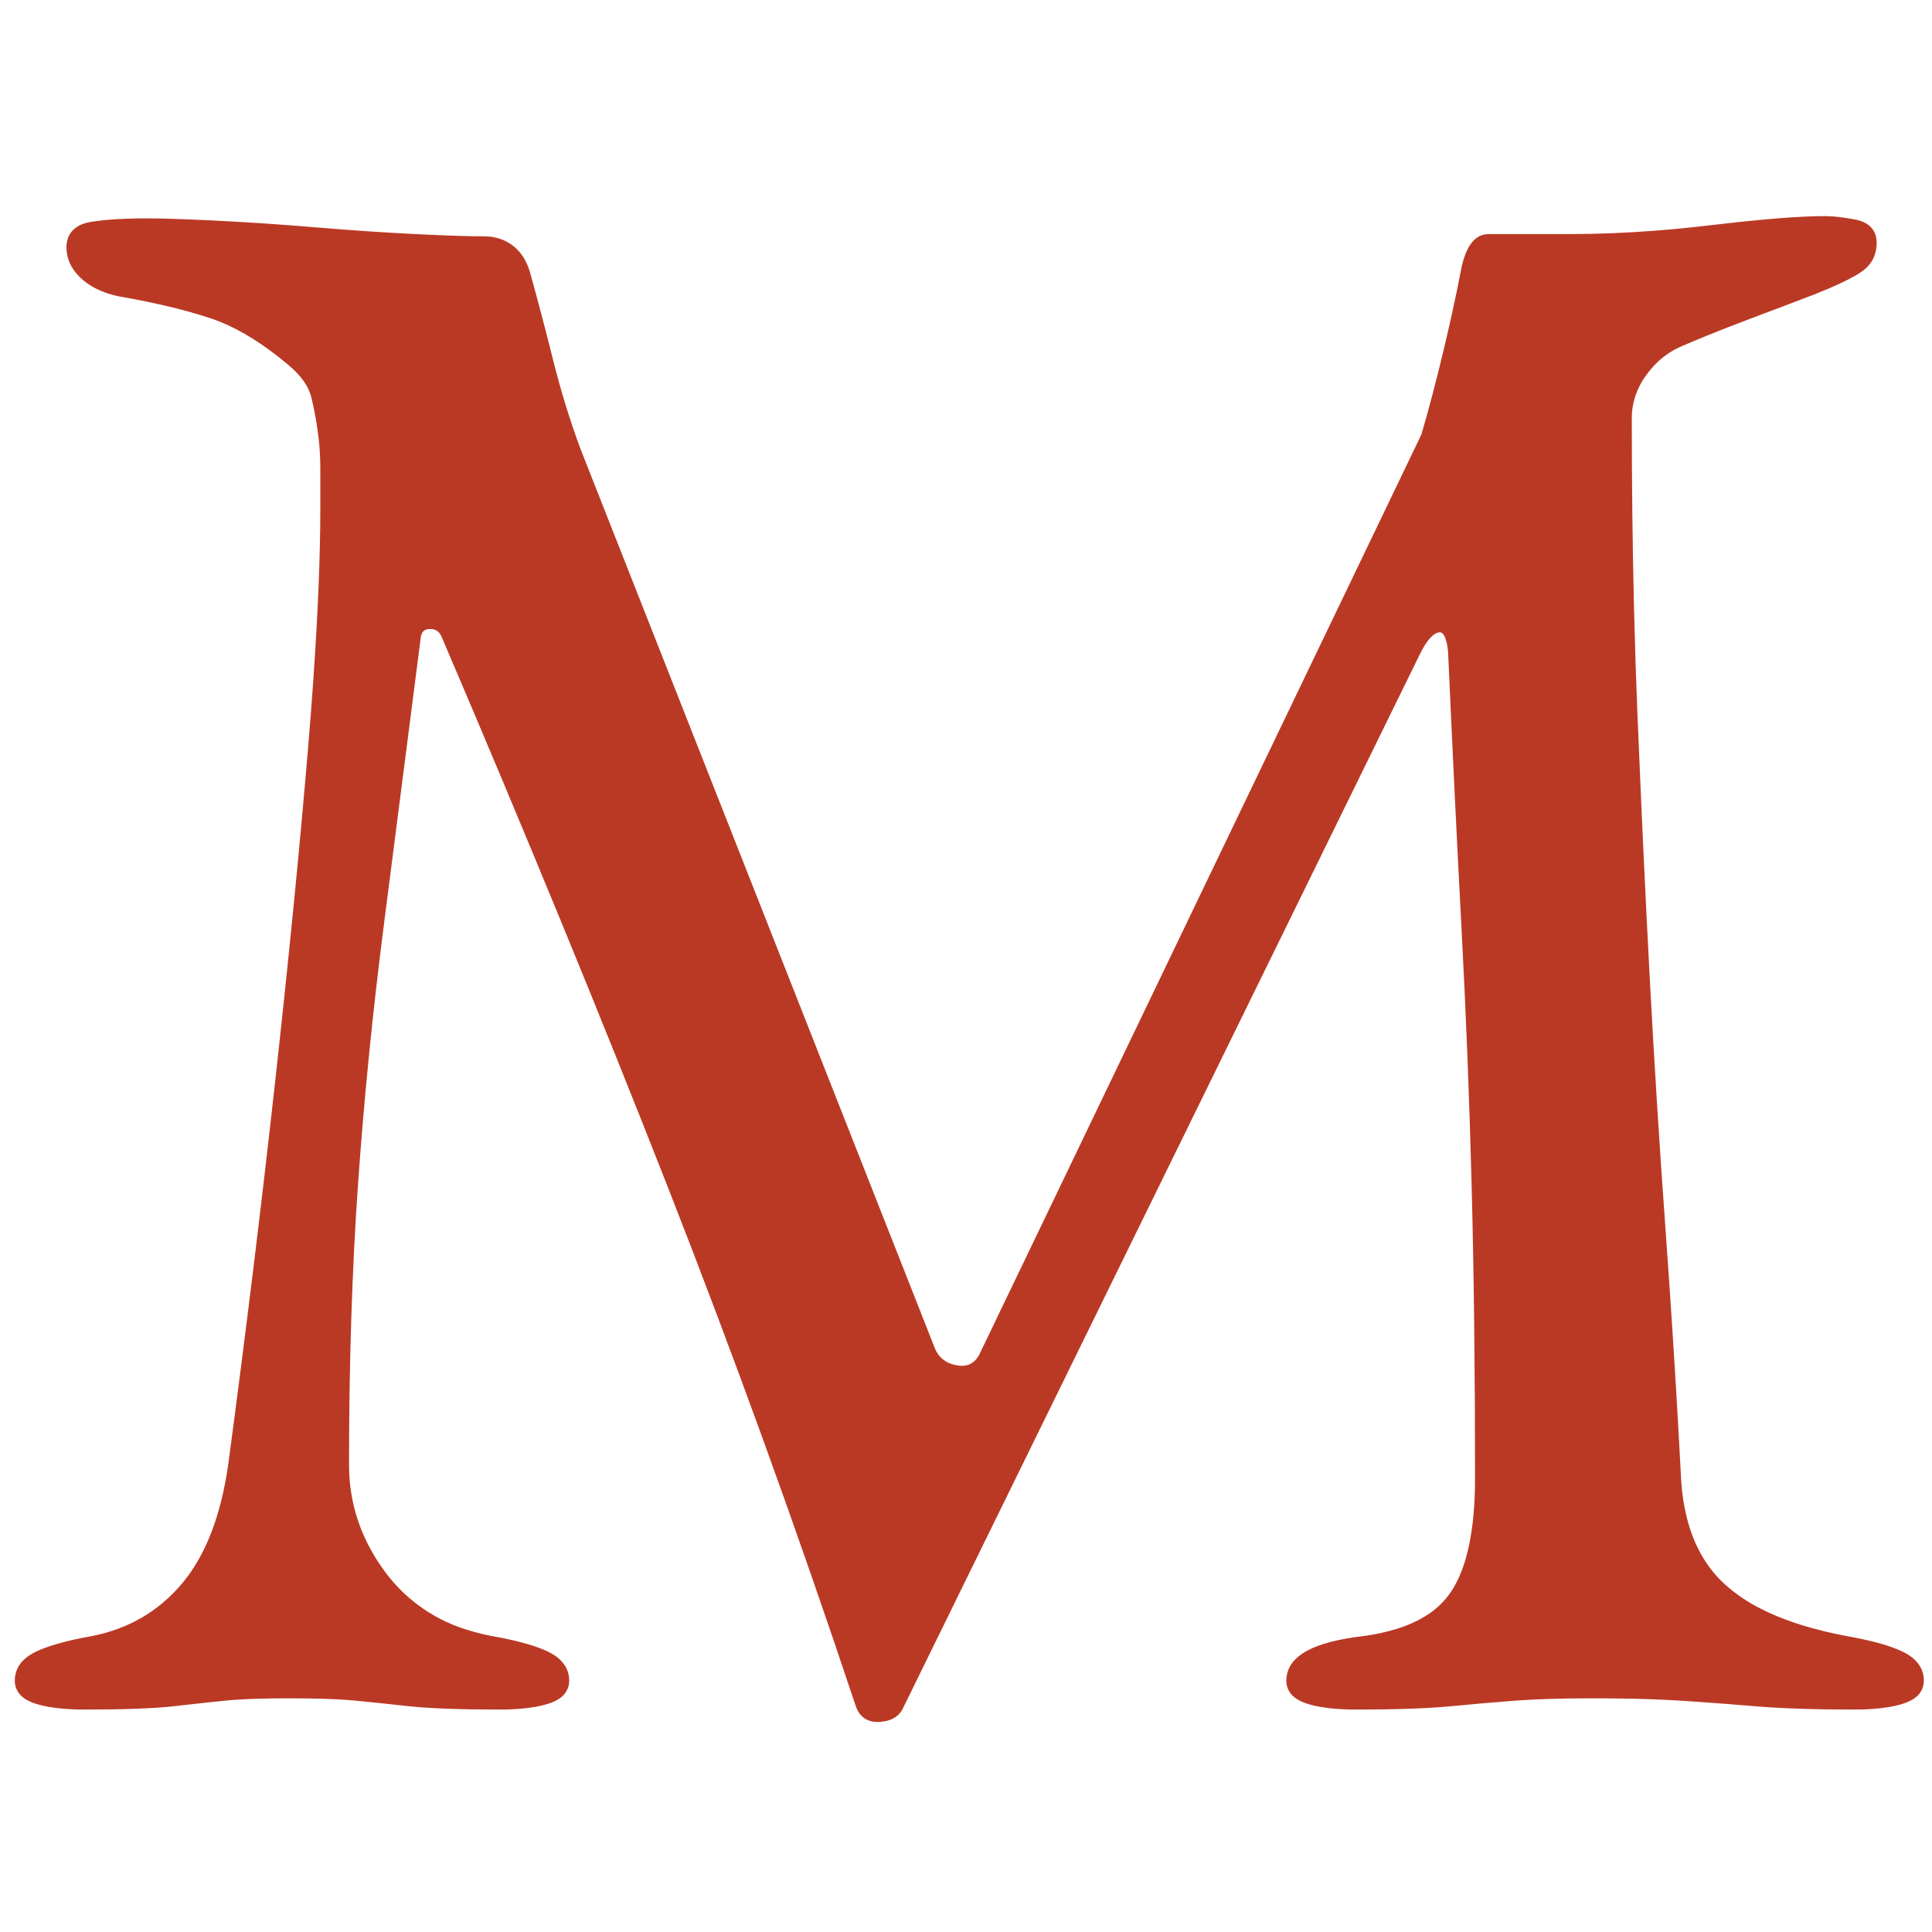
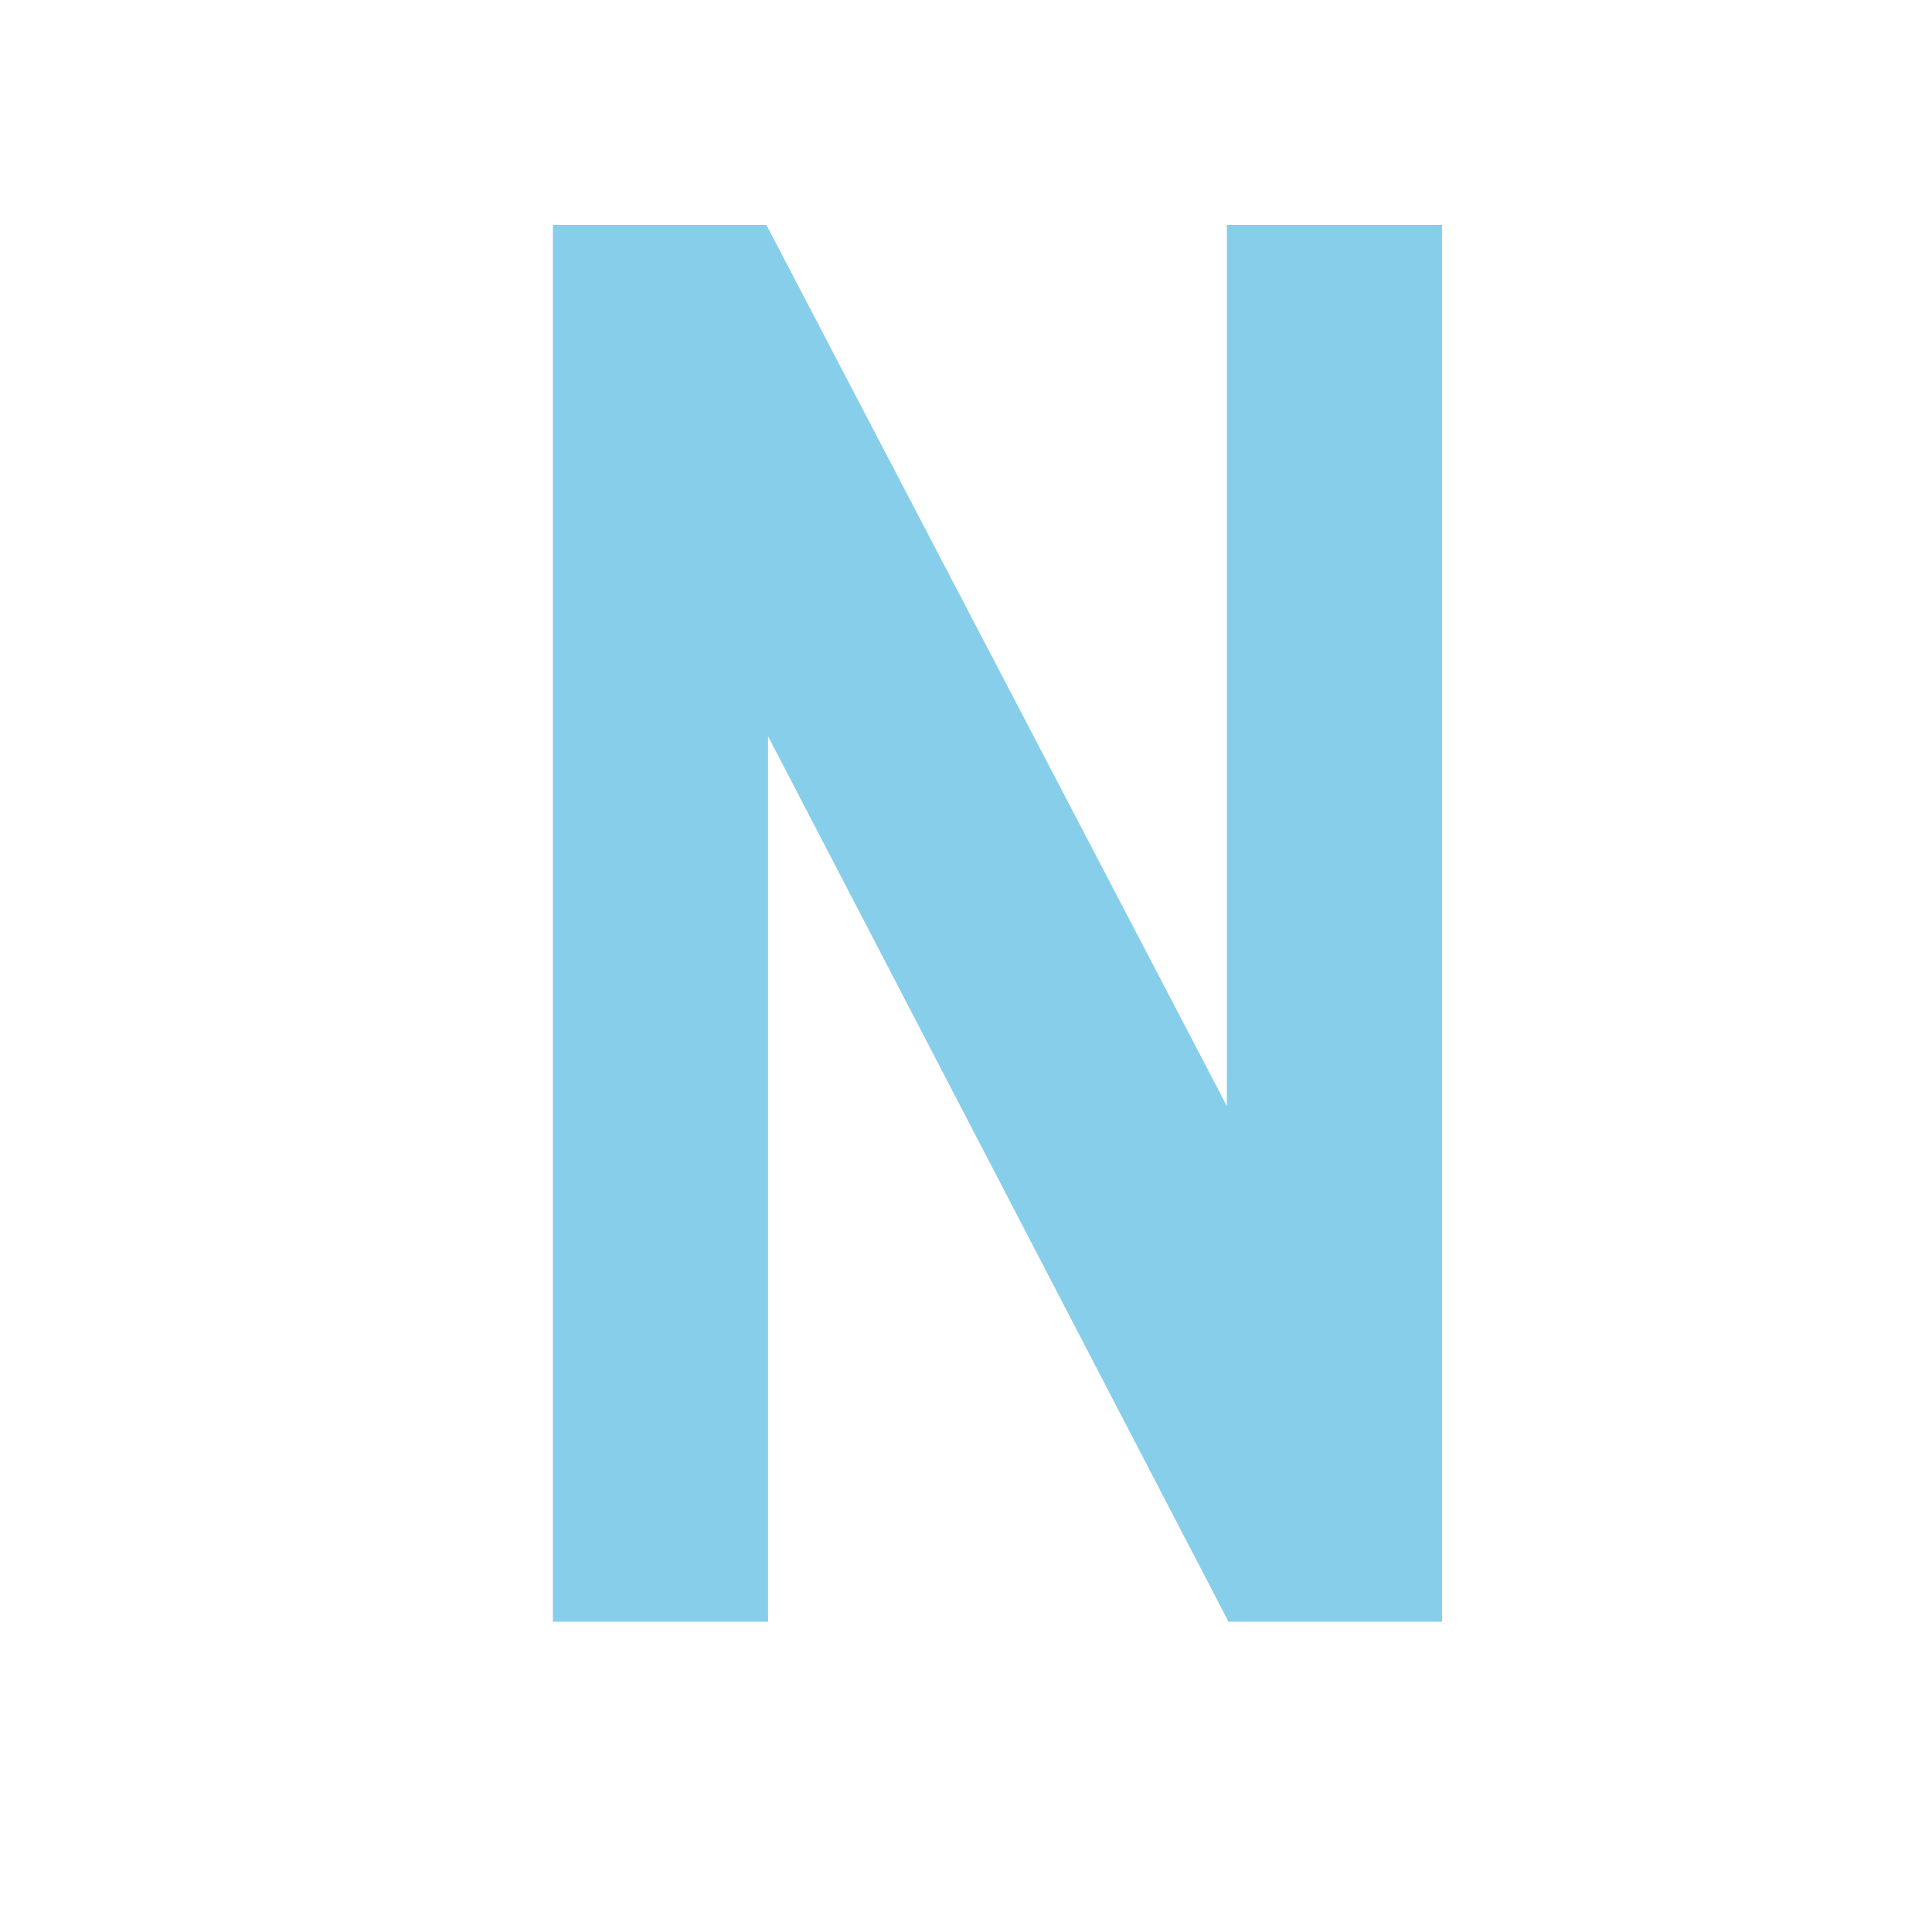
<svg xmlns="http://www.w3.org/2000/svg" height="215" viewBox="0 0 215 215" width="215">
  <rect width="100%" height="100%" fill="#ffffff" />
-   <path d="m62 25.5 39.5 100.25a3.392 3.392 0 0 0 2.128 1.965 4.677 4.677 0 0 0 .622.16q1.666.312 2.638-.849a3.598 3.598 0 0 0 .362-.526l49.25-102.5q1.25-4.25 2.5-9.5a256.543 256.543 0 0 0 .868-3.762q.332-1.494.615-2.866a147.113 147.113 0 0 0 .517-2.622 9.882 9.882 0 0 1 .346-1.186q.446-1.211 1.111-1.712a1.693 1.693 0 0 1 1.043-.352h9a125.567 125.567 0 0 0 9.717-.391 149.792 149.792 0 0 0 6.158-.609q6.78-.81 10.857-.964a47.043 47.043 0 0 1 1.768-.036 10.917 10.917 0 0 1 .855.037q.955.075 2.22.306a35.001 35.001 0 0 1 .175.032 3.578 3.578 0 0 1 .84.257q1.072.494 1.154 1.67a2.864 2.864 0 0 1 .006.198 3.562 3.562 0 0 1 -.235 1.321q-.334.843-1.14 1.429a9.172 9.172 0 0 1 -.836.531q-1.476.844-4.289 1.969-3.25 1.25-7.25 2.75a187.268 187.268 0 0 0 -4.804 1.875 157.467 157.467 0 0 0 -2.696 1.125 9.488 9.488 0 0 0 -3.684 2.666 11.658 11.658 0 0 0 -.566.709 9.004 9.004 0 0 0 -1.415 2.791 8.18 8.18 0 0 0 -.335 2.334 872.489 872.489 0 0 0 .244 21.045 718.629 718.629 0 0 0 .381 11.83 2457.468 2457.468 0 0 0 1.008 22.359 2163.584 2163.584 0 0 0 .367 7.141q.75 14.125 1.75 27.875 1 13.75 1.75 28a23.03 23.03 0 0 0 .817 4.9q1.23 4.268 4.183 6.975a18.596 18.596 0 0 0 4.241 2.86q2.118 1.066 4.763 1.867a45.641 45.641 0 0 0 4.746 1.148q3.534.624 5.513 1.42a10.026 10.026 0 0 1 .737.33 4.92 4.92 0 0 1 .945.603q.552.458.816 1.025a2.629 2.629 0 0 1 .239 1.122 1.865 1.865 0 0 1 -.861 1.592q-.451.318-1.139.533a11.708 11.708 0 0 1 -1.599.368q-1.569.257-3.651.257a212.234 212.234 0 0 1 -3.226-.023q-4.311-.066-7.457-.316a69.595 69.595 0 0 1 -.442-.036 377.041 377.041 0 0 0 -6.351-.492 328.39 328.39 0 0 0 -2.024-.133 113.022 113.022 0 0 0 -3.246-.152q-1.455-.049-3.081-.074a228.411 228.411 0 0 0 -3.423-.024q-4.94 0-8.294.244a62.815 62.815 0 0 0 -.081.006 291.551 291.551 0 0 0 -3.5.281 359.654 359.654 0 0 0 -3.75.344 64.24 64.24 0 0 1 -2.702.198q-2.821.152-6.644.173a228.27 228.27 0 0 1 -1.279.004 28.089 28.089 0 0 1 -1.909-.061q-.983-.067-1.818-.208a11.58 11.58 0 0 1 -1.523-.356 4.643 4.643 0 0 1 -.827-.341q-.431-.233-.703-.536a1.801 1.801 0 0 1 -.47-1.248 2.82 2.82 0 0 1 .882-2.049q.446-.448 1.118-.826 2-1.125 6.25-1.625a22.877 22.877 0 0 0 3.723-.81q1.982-.622 3.471-1.588a9.583 9.583 0 0 0 2.806-2.727q2.75-4.125 2.75-12.875a1488.958 1488.958 0 0 0 -.092-16.998q-.092-8.067-.277-15.273a908.4 908.4 0 0 0 -.006-.229q-.375-14.5-1.125-28.625-.75-14.125-1.5-30.875a9.215 9.215 0 0 0 -.118-.877q-.333-1.753-1.275-1.753a1.073 1.073 0 0 0 -.107.005 1.689 1.689 0 0 0 -.82.338q-.84.607-1.68 2.287l-57.5 117.25a2.023 2.023 0 0 1 -1.289 1.191q-.368.127-.828.173a4.891 4.891 0 0 1 -.133.011q-1.408.101-2.006-1.012a3.07 3.07 0 0 1 -.244-.613q-9.75-29.25-20.875-57.625a1946.314 1946.314 0 0 0 -11.843-29.469 2458.125 2458.125 0 0 0 -13.282-31.656 2.385 2.385 0 0 0 -.357-.625q-.509-.625-1.393-.625-1.049 0-1.394.881a2.193 2.193 0 0 0 -.106.369 103280.54 103280.54 0 0 0 -2.156 16.781 78932.297 78932.297 0 0 0 -1.969 15.344q-1.875 14.625-2.875 28.875-1 14.25-1 31.25 0 6.75 4.25 12.375a18.229 18.229 0 0 0 9.44 6.488 24.323 24.323 0 0 0 2.56.637q3.534.624 5.513 1.42a10.026 10.026 0 0 1 .737.33 4.92 4.92 0 0 1 .945.603q.552.458.816 1.025a2.629 2.629 0 0 1 .239 1.122 1.865 1.865 0 0 1 -.861 1.592q-.451.318-1.139.533a11.708 11.708 0 0 1 -1.599.368q-1.569.257-3.651.257a200.022 200.022 0 0 1 -3.164-.023q-4.429-.071-6.961-.352-3.375-.375-6-.625-2.009-.191-5.265-.236a153.469 153.469 0 0 0 -2.11-.014q-3.709 0-6.059.17a34.396 34.396 0 0 0 -.941.08q-2.148.215-4.85.522a533.185 533.185 0 0 0 -.9.103 39.958 39.958 0 0 1 -1.843.164q-2.115.144-5.15.19a200.654 200.654 0 0 1 -3.007.021 28.089 28.089 0 0 1 -1.909-.061q-.983-.067-1.818-.208a11.58 11.58 0 0 1 -1.523-.356 4.643 4.643 0 0 1 -.827-.341q-.431-.233-.703-.536a1.801 1.801 0 0 1 -.47-1.248 2.677 2.677 0 0 1 1.011-2.109q.411-.352.989-.641 2-1 6.25-1.75 6.25-1.25 10.25-6 4-4.75 5.25-13.5a2069.108 2069.108 0 0 0 2.813-21.969 1775.803 1775.803 0 0 0 2.437-20.906 1682.128 1682.128 0 0 0 1.975-18.8q.941-9.507 1.65-17.95a534.446 534.446 0 0 0 .602-7.82q.773-11.18.773-19.055v-4.25a34.894 34.894 0 0 0 -.048-1.873q-.05-.928-.152-1.752a20.464 20.464 0 0 0 -.05-.375 38.443 38.443 0 0 0 -.571-3.333 43.378 43.378 0 0 0 -.179-.792 5.664 5.664 0 0 0 -.82-1.835q-.459-.692-1.142-1.369a12.977 12.977 0 0 0 -1.038-.921q-3.832-3.193-7.482-4.664a19.221 19.221 0 0 0 -1.268-.461 58.853 58.853 0 0 0 -4.006-1.131q-2.759-.681-5.994-1.244a10.235 10.235 0 0 1 -1.866-.551q-1.126-.46-1.964-1.174a6.312 6.312 0 0 1 -.17-.15 5.17 5.17 0 0 1 -.912-1.081 3.811 3.811 0 0 1 -.588-2.044 2.454 2.454 0 0 1 .21-1.044q.458-.986 1.918-1.286a5.457 5.457 0 0 1 .247-.045q1.596-.252 3.812-.335a62.233 62.233 0 0 1 2.313-.04q2.5 0 7.625.25 5.125.25 11.125.75a366.718 366.718 0 0 0 5.782.438 288.593 288.593 0 0 0 5.343.312q5.08.248 7.58.25a50.503 50.503 0 0 0 .045 0q.889 0 1.649.258a4.426 4.426 0 0 1 1.351.742 4.523 4.523 0 0 1 1.156 1.417q.314.584.521 1.31a8.42 8.42 0 0 1 .073.273q1.25 4.5 2.5 9.5 1.25 5 3 9.75z" fill="#ba3925" fill-rule="evenodd" stroke="#ba3925" stroke-linecap="round" stroke-width=".25mm" transform="translate(2.119326 24.52363)" />
+   <path d="M62 25.5 L62 180 L85 180 L85 80 L137 180 L160 180 L160 25.5 L137 25.5 L137 125 L85 25.5 L62 25.5 Z" fill="#87CEEB" stroke="#87CEEB" stroke-linecap="round" stroke-width=".25mm" />
</svg>
